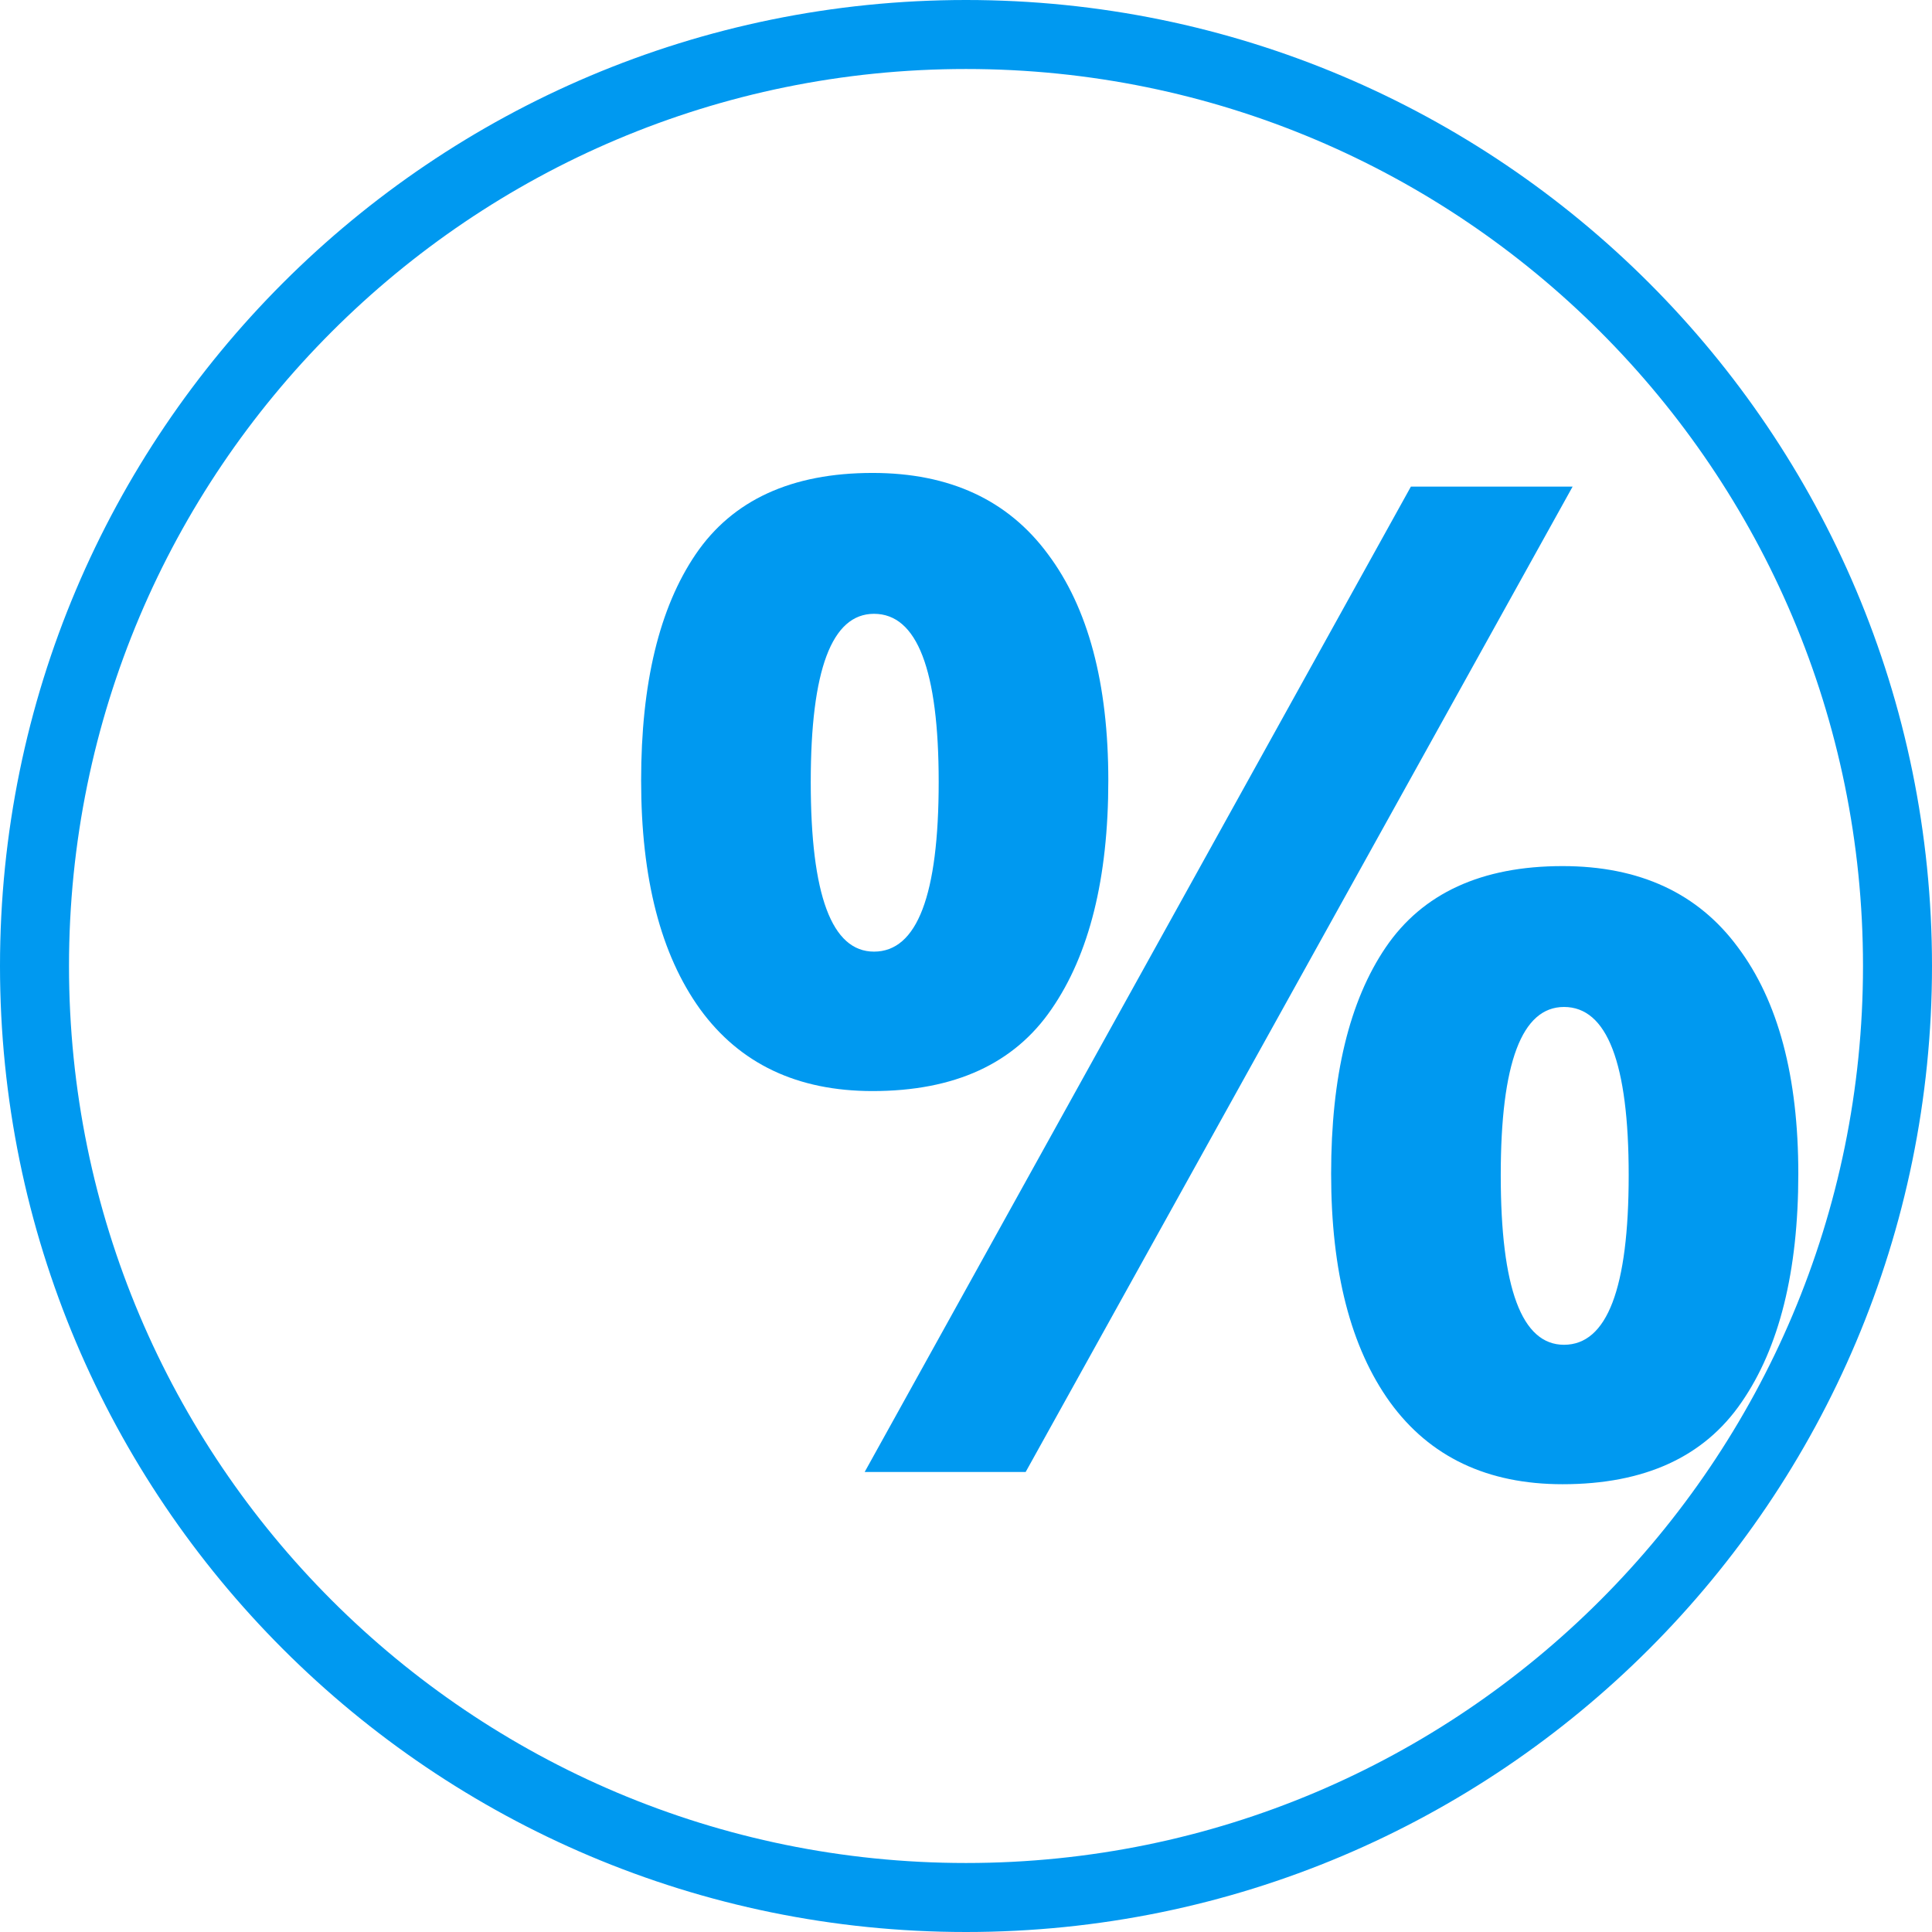
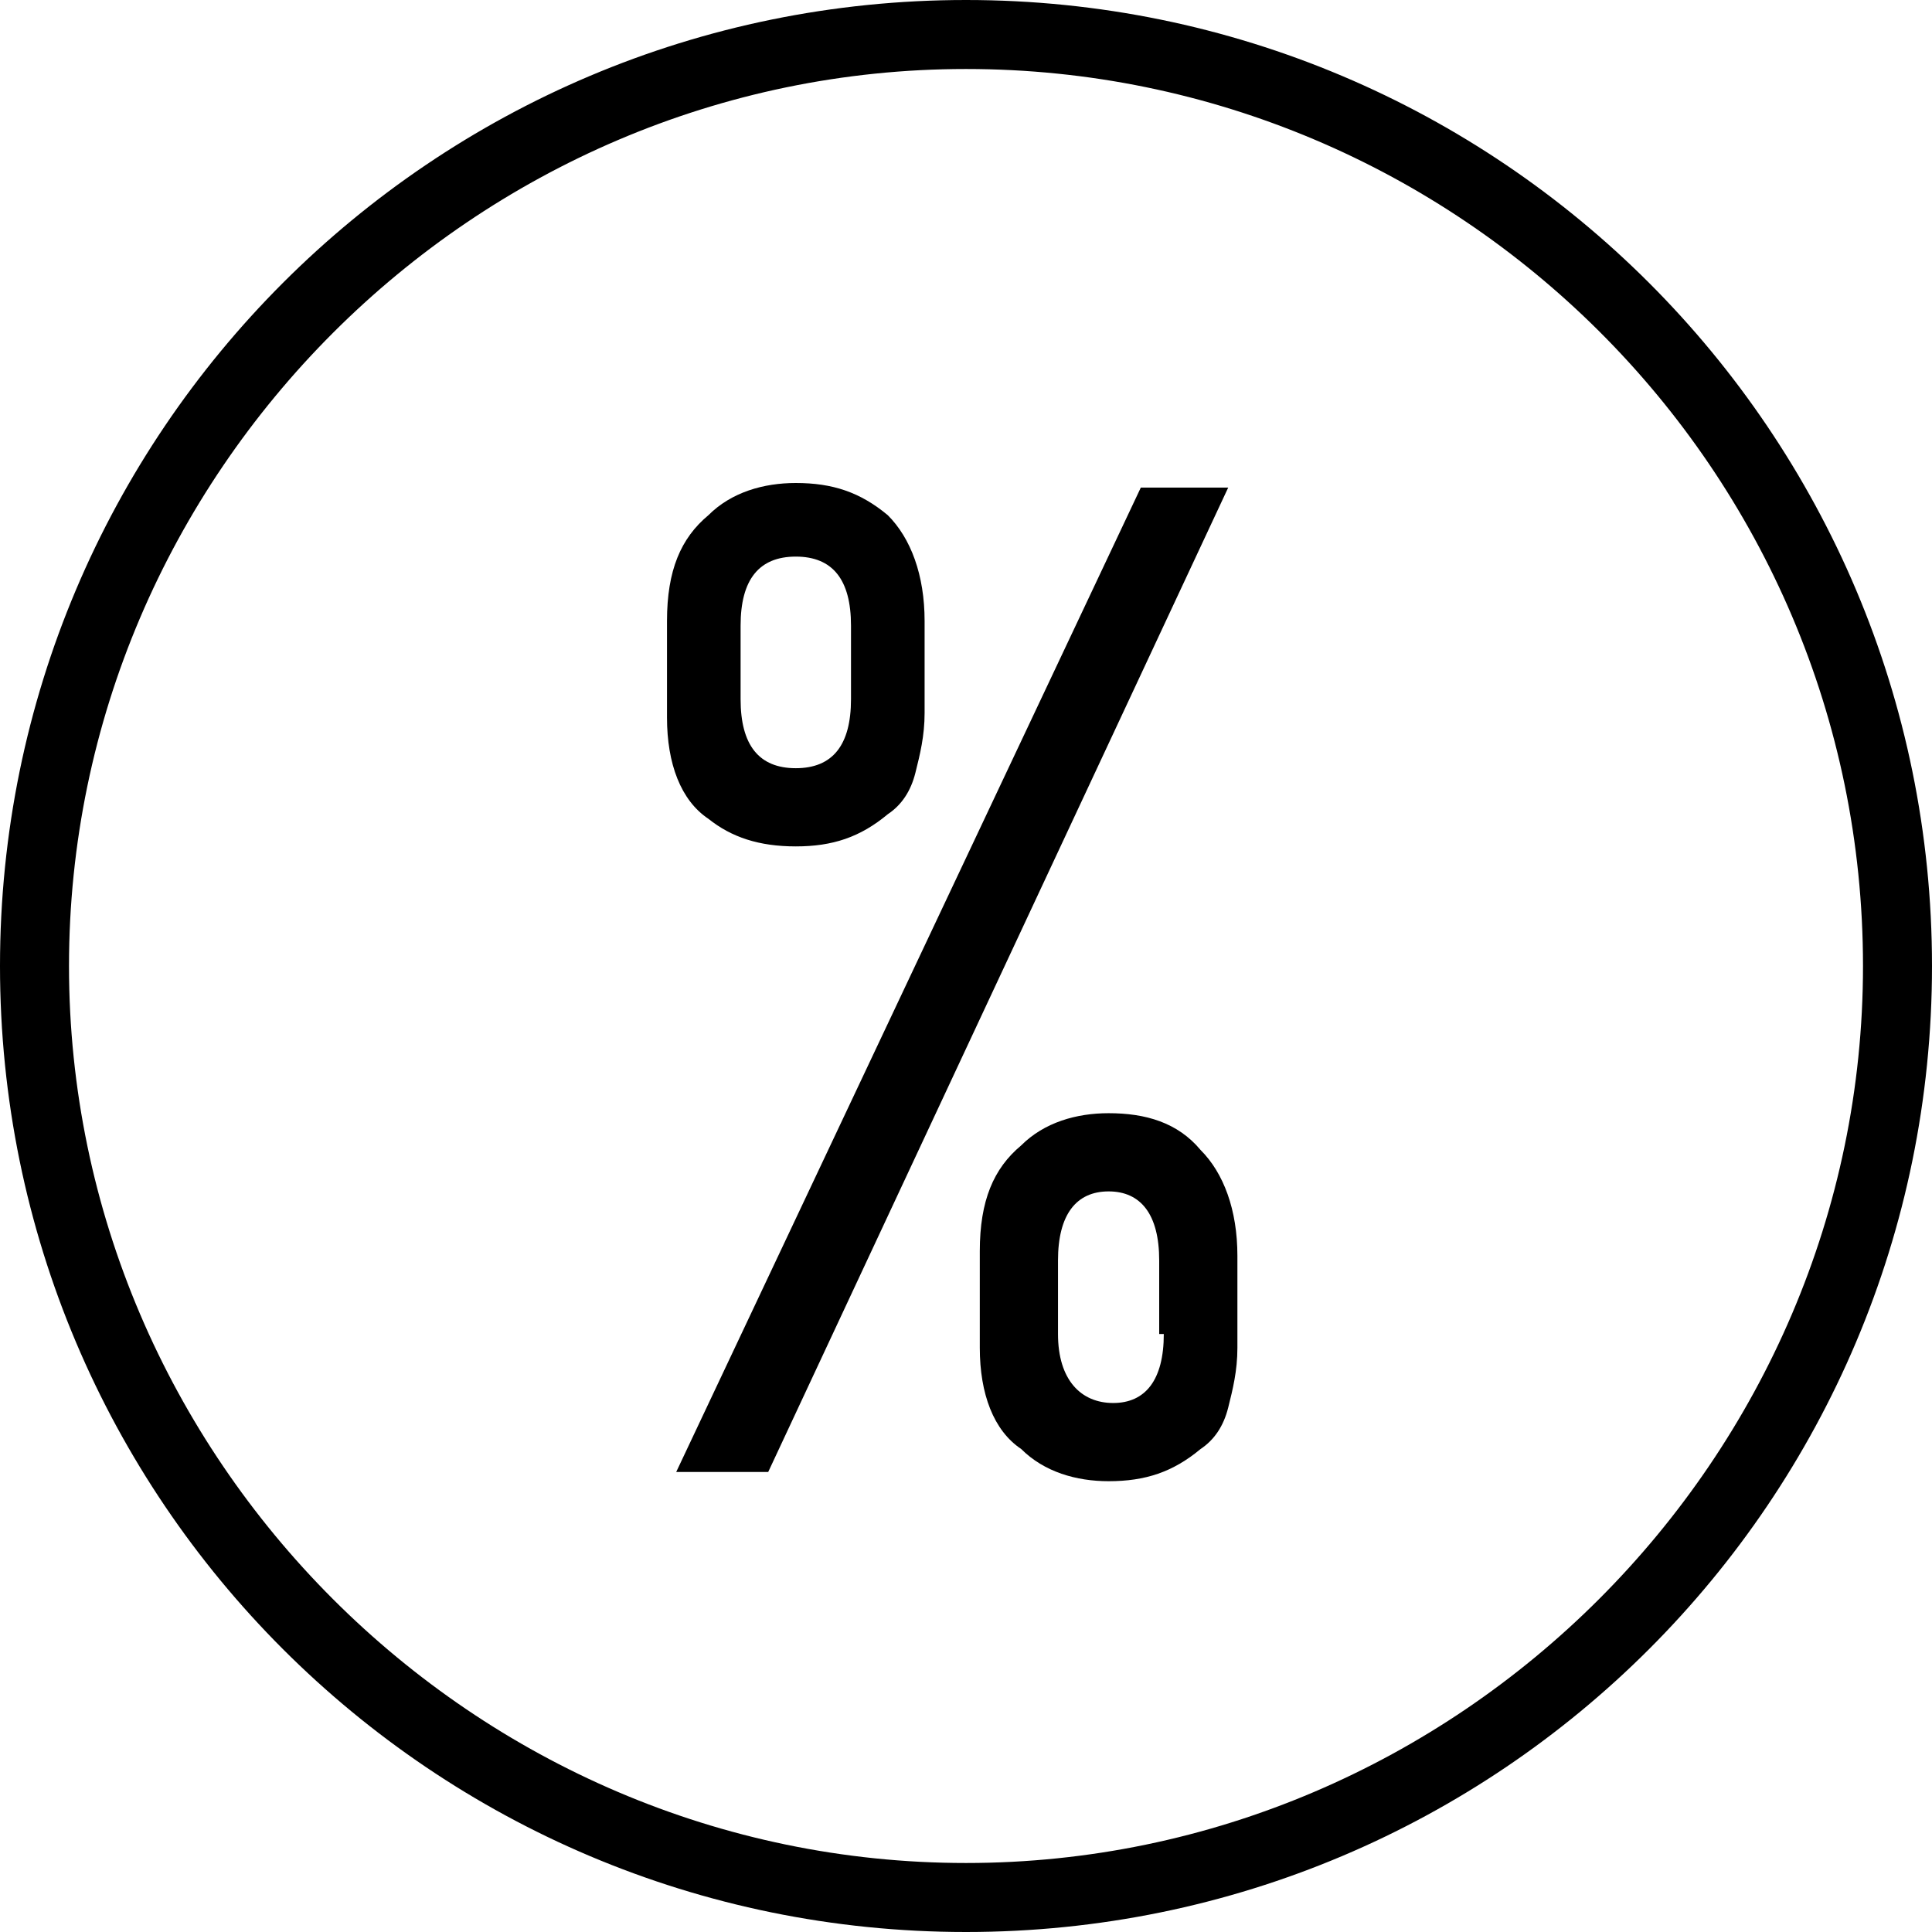
- <svg xmlns="http://www.w3.org/2000/svg" width="42px" height="42px" viewBox="0 0 42 42" version="1.1">
-   <g id="云管备份" stroke="none" stroke-width="1" fill="none" fill-rule="evenodd">
-     <g id="磁条" transform="translate(-30, -252)">
-       <g id="编组-9" transform="translate(0, 68)">
-         <g id="编组-13备份" transform="translate(17, 182)">
-           <g id="编组-8" transform="translate(13, 2)">
-             <rect id="矩形" stroke="#0099F0" stroke-width="1.5" x="0.75" y="0.75" width="40.5" height="40.5" rx="20.25" />
-             <text id="%" font-family="DINAlternate-Bold, DIN Alternate" font-size="30" font-weight="bold" fill="#0099F0">
-               <tspan x="13" y="32">%</tspan>
-             </text>
-           </g>
-         </g>
-       </g>
-     </g>
-   </g>
+ <svg xmlns="http://www.w3.org/2000/svg" t="1669385269716" class="icon" viewBox="0 0 1024 1024" version="1.1" p-id="22802" width="200" height="200">
+   <path d="M512 0C229.181 0 0 229.181 0 512s229.181 512 512 512 512-229.181 512-512S794.819 0 512 0z m0 987.429C251.124 987.429 36.571 772.876 36.571 512S251.124 36.571 512 36.571 987.429 248.686 987.429 512c0 260.876-214.552 475.429-475.429 475.429z" p-id="22803" />
+   <path d="M421.79 448.61c19.505 0 34.133-4.876 48.762-17.067 7.314-4.876 12.19-12.19 14.629-21.943 2.438-9.752 4.876-19.505 4.876-31.695v-48.762c0-24.381-7.314-43.886-19.505-56.076-14.629-12.19-29.257-17.067-48.762-17.067-17.067 0-34.133 4.876-46.324 17.067-14.629 12.19-21.943 29.257-21.943 56.076v51.2c0 24.381 7.314 43.886 21.943 53.638 12.19 9.752 26.819 14.629 46.324 14.629z m-29.257-117.029c0-24.381 9.752-36.571 29.257-36.571s29.257 12.19 29.257 36.571v39.01c0 24.381-9.752 36.571-29.257 36.571s-29.257-12.19-29.257-36.571v-39.01zM604.648 258.438L358.4 780.19h48.762l243.81-521.752zM587.581 590.019c-17.067 0-34.133 4.876-46.324 17.067-14.629 12.19-21.943 29.257-21.943 56.076v51.2c0 24.381 7.314 43.886 21.943 53.638 12.19 12.19 29.257 17.067 46.324 17.067 19.505 0 34.133-4.876 48.762-17.067 7.314-4.876 12.19-12.19 14.629-21.943 2.438-9.752 4.876-19.505 4.876-31.695v-48.762c0-24.381-7.314-43.886-19.505-56.076-12.19-14.629-29.257-19.505-48.762-19.505z m29.257 117.029c0 24.381-9.752 36.571-26.819 36.571S560.762 731.429 560.762 707.048v-39.01c0-24.381 9.752-36.571 26.819-36.571s26.819 12.19 26.819 36.571V707.048z" p-id="22804" />
</svg>
